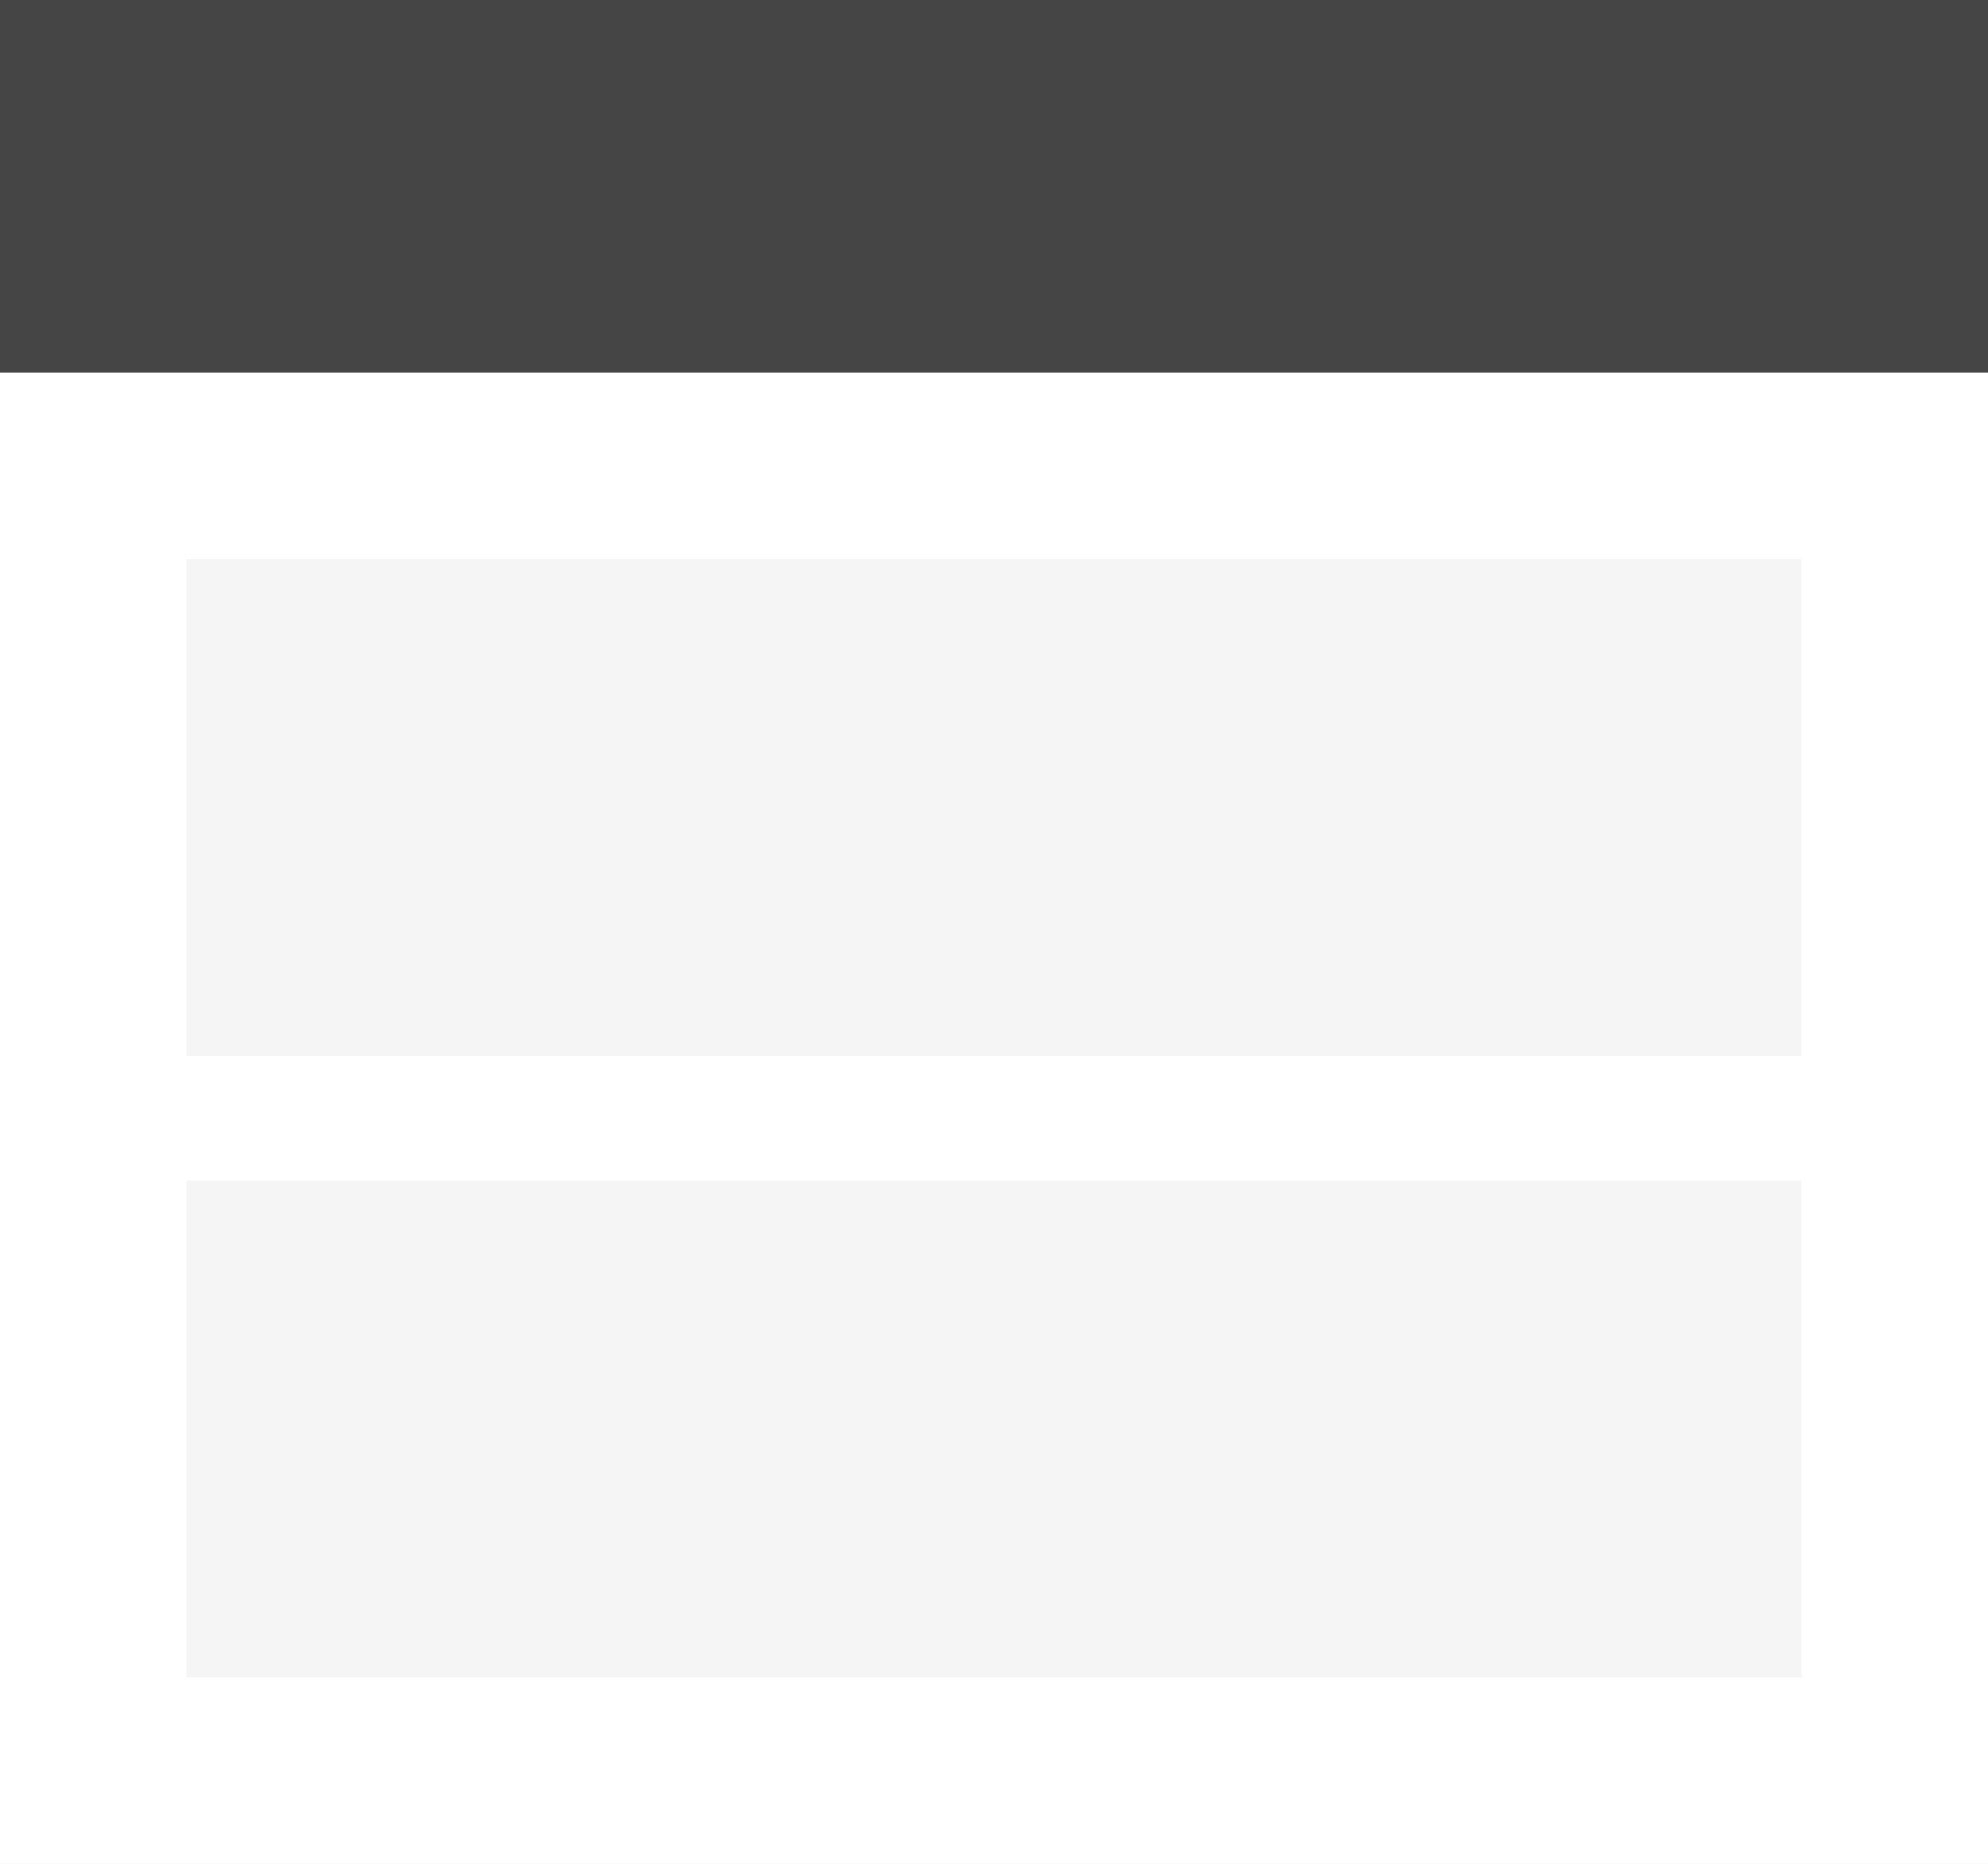
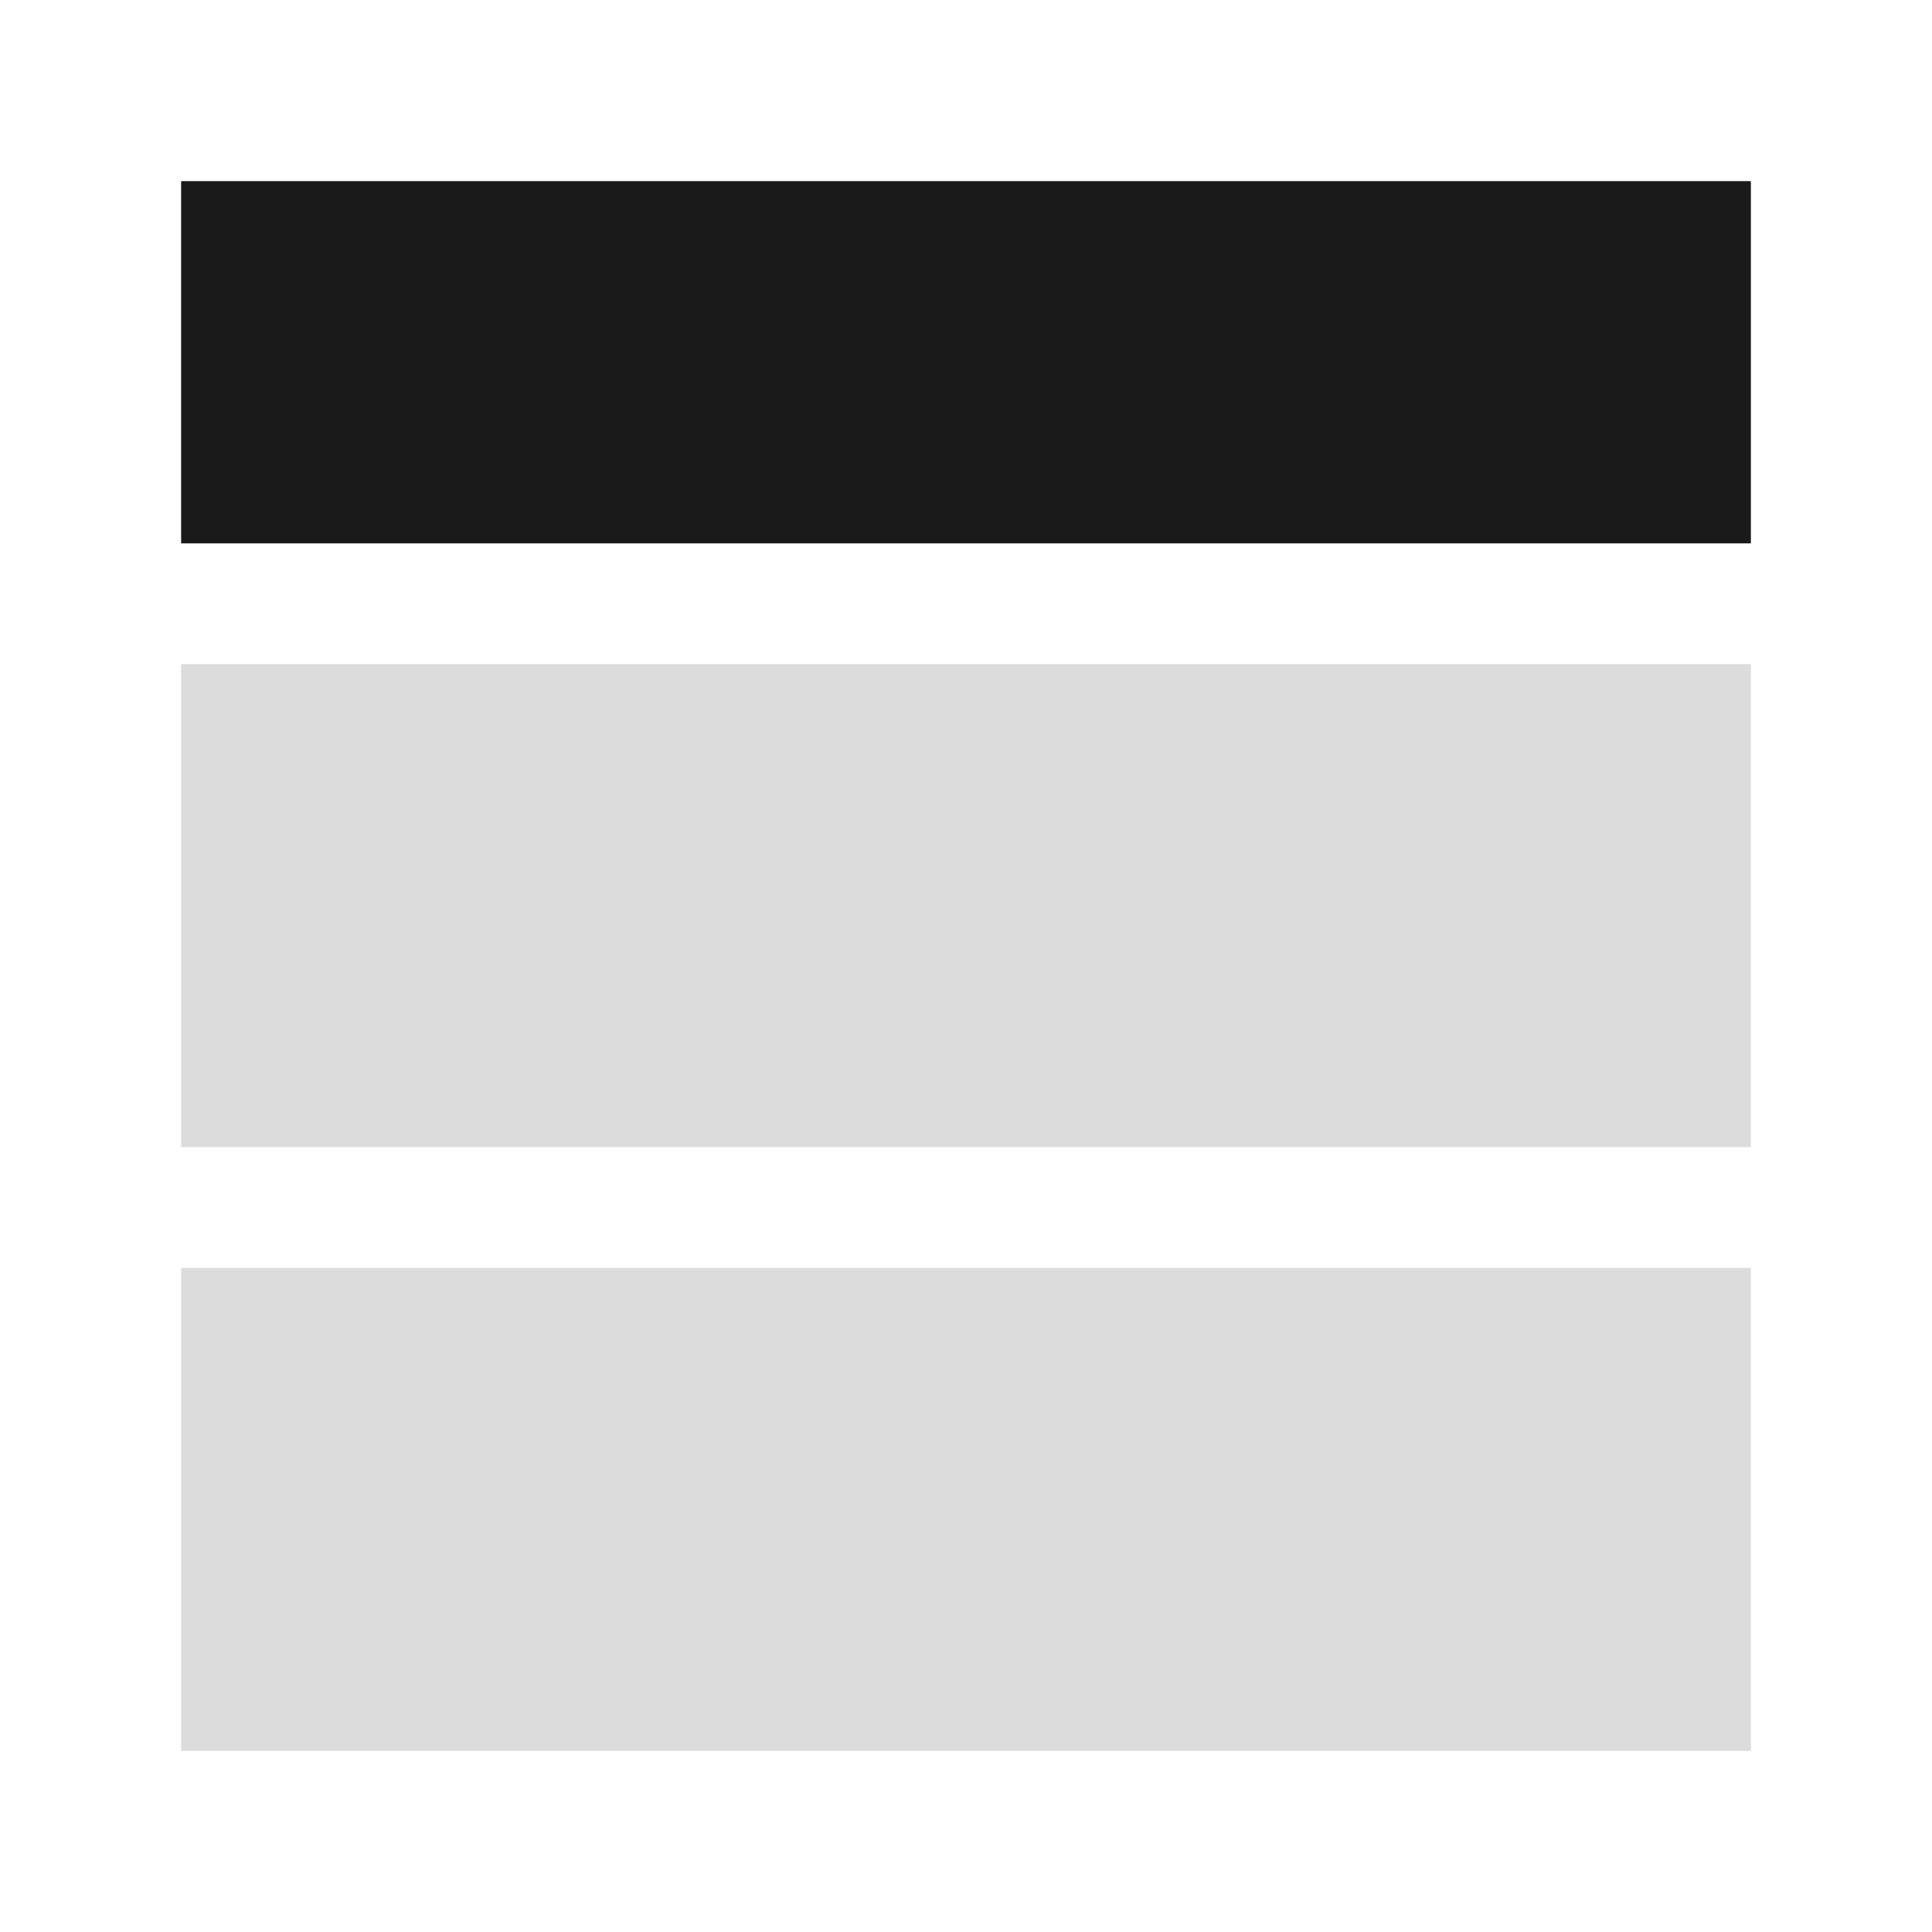
- <svg xmlns="http://www.w3.org/2000/svg" width="128px" height="120px" viewBox="0 0 128 120" version="1.1">
-   <defs />
-   <g id="Page-1" stroke="none" stroke-width="1" fill="none" fill-rule="evenodd">
-     <g id="Overview_illustrationer" transform="translate(-888, -1064)" fill-rule="nonzero">
-       <g id="Header" transform="translate(888, 1064)">
-         <rect id="Rectangle-6" fill="#454545" x="0" y="0" width="128" height="24" />
-         <rect id="Rectangle-6" fill="#FFFFFF" x="0" y="24" width="128" height="96" />
-         <rect id="Rectangle-6" fill="#F5F5F5" x="12" y="36" width="104" height="32" />
-         <rect id="Rectangle-6" fill="#F5F5F5" x="12" y="76" width="104" height="32" />
+ <svg xmlns="http://www.w3.org/2000/svg" width="128px" height="128px" viewBox="0 0 128 128" version="1.1">
+   <g id="Illustrationer" stroke="none" stroke-width="1" fill="none" fill-rule="evenodd">
+     <g id="Overview_illustrationer_Ver02" transform="translate(-536, -1744)" fill-rule="nonzero">
+       <g id="Header" transform="translate(536, 1744)">
+         <rect id="Rectangle-6" fill="#FFFFFF" x="0" y="0" width="128" height="128" />
+         <rect id="Rectangle-6" fill="#1A1A1A" x="12" y="12" width="104" height="24" />
+         <rect id="Rectangle-6" fill="#DCDCDC" x="12" y="44" width="104" height="32" />
+         <rect id="Rectangle-6" fill="#DCDCDC" x="12" y="84" width="104" height="32" />
      </g>
    </g>
  </g>
</svg>
